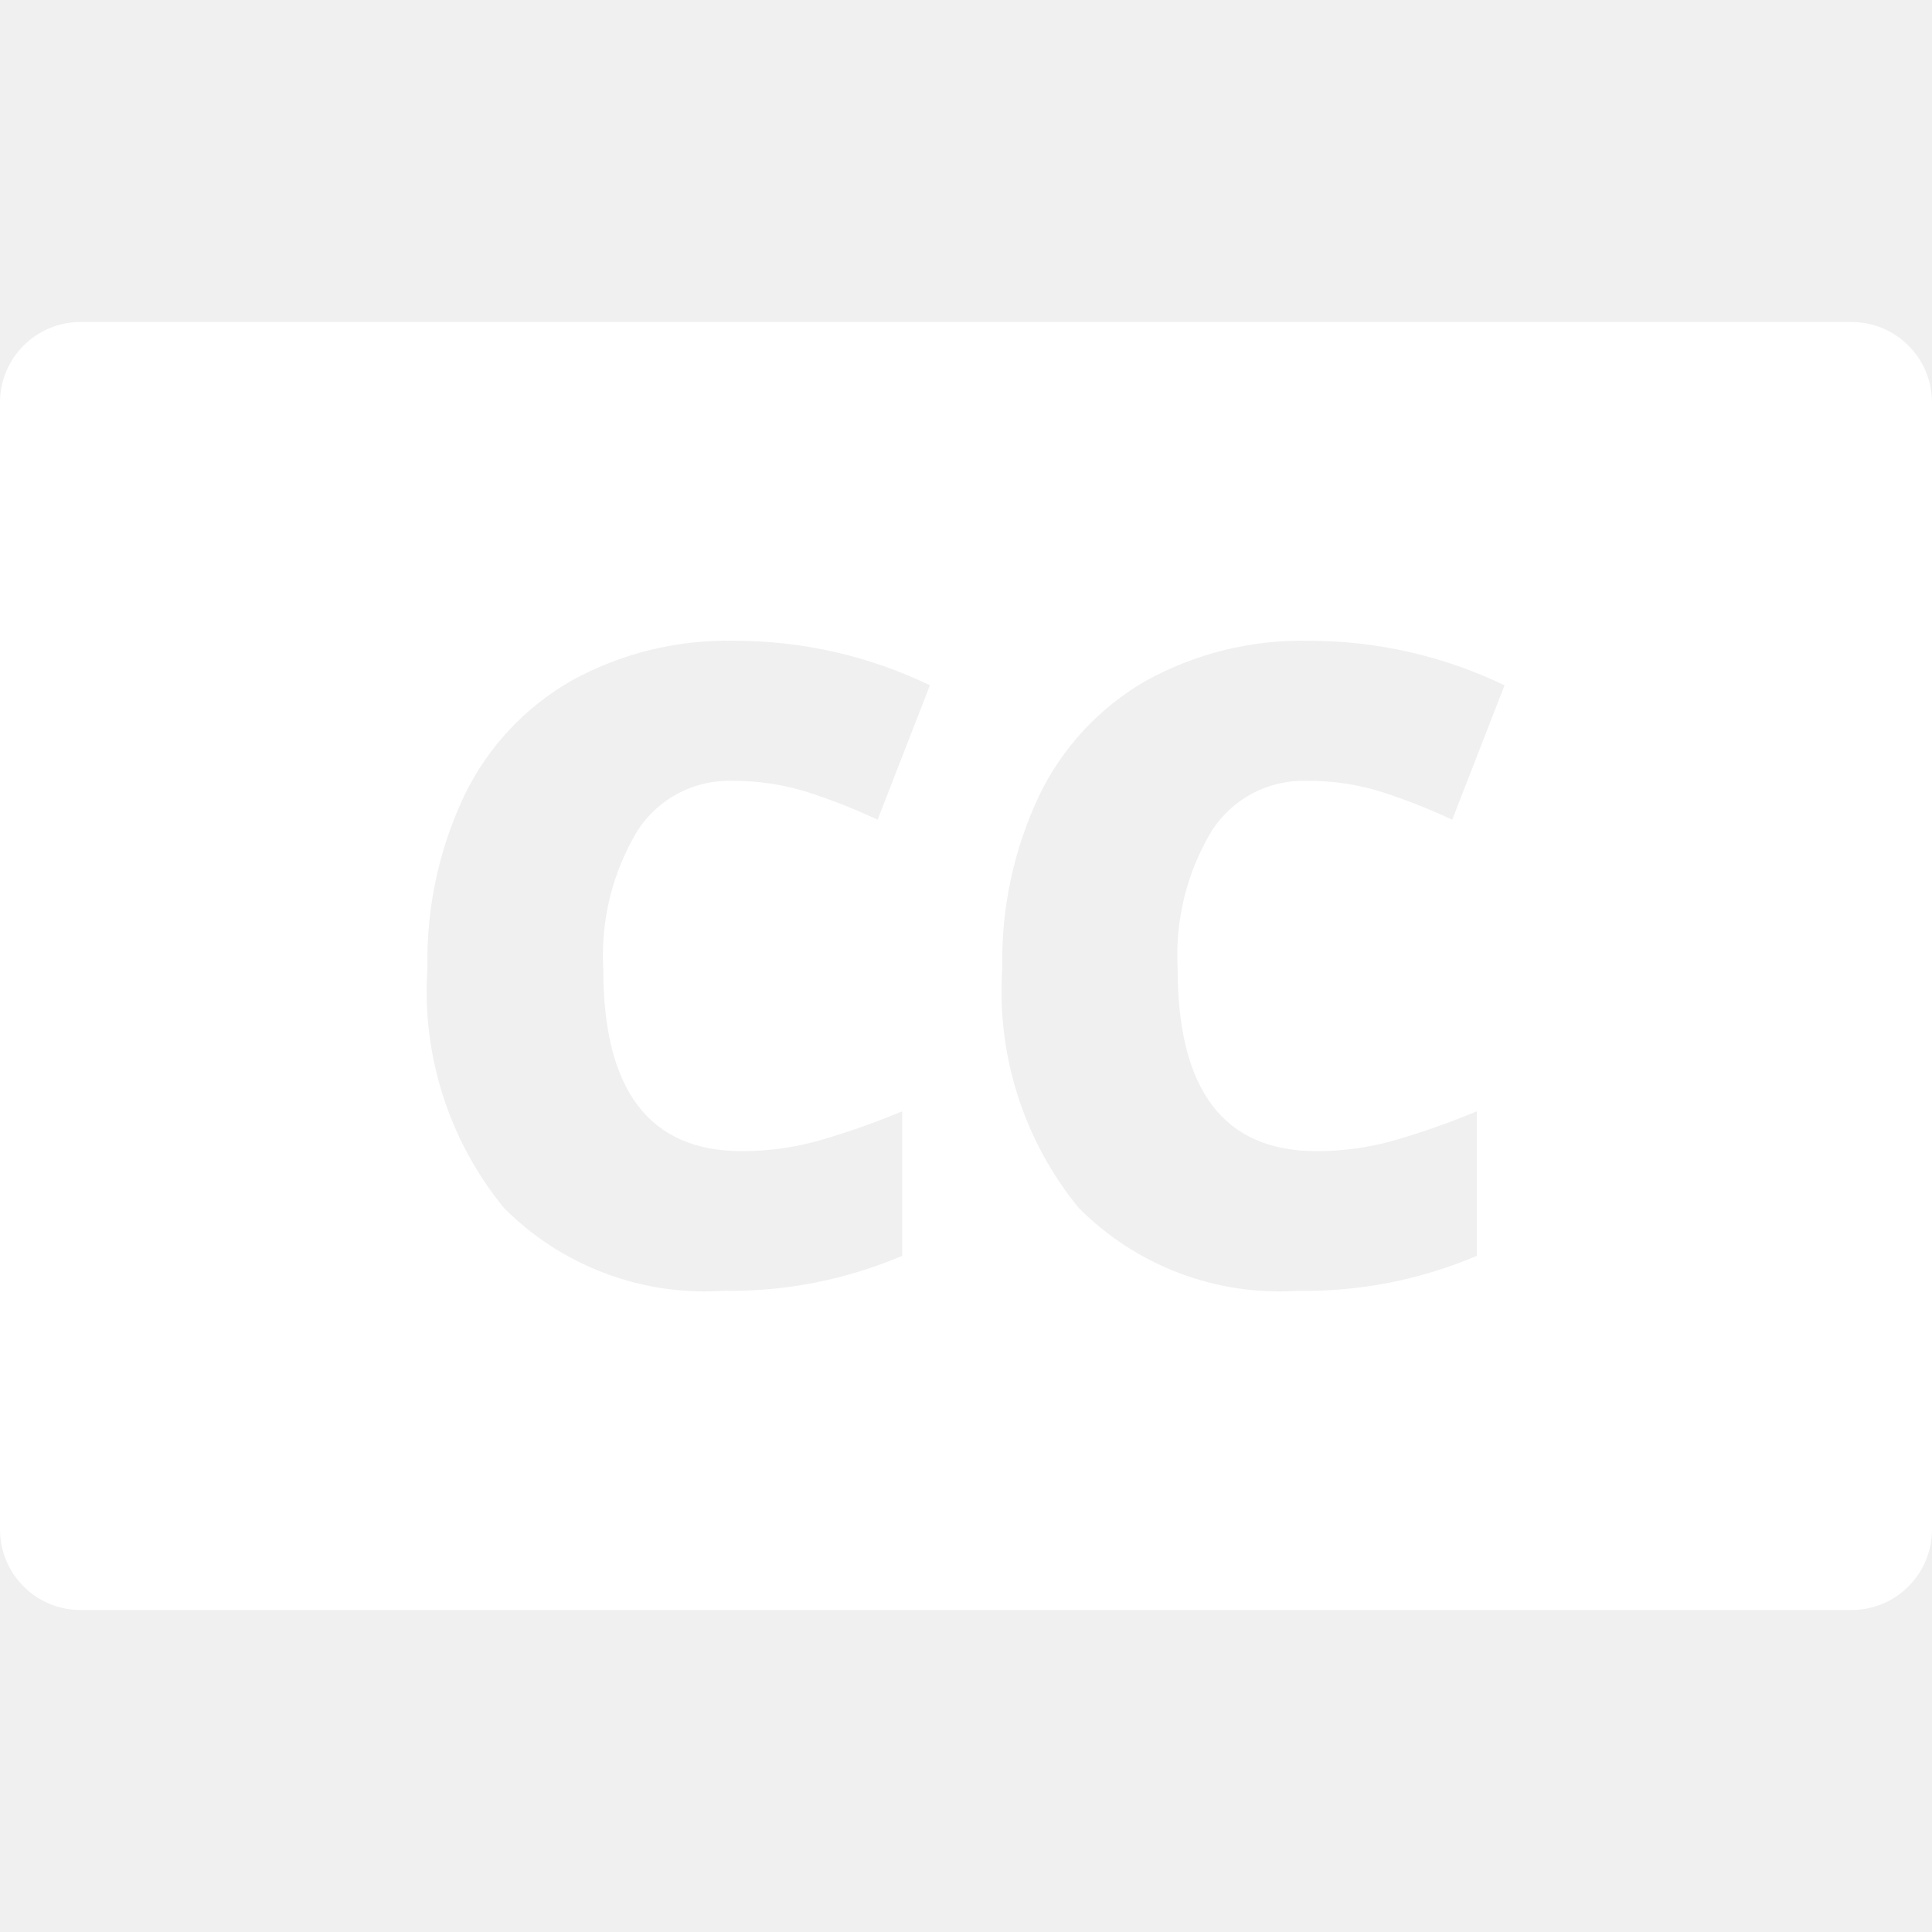
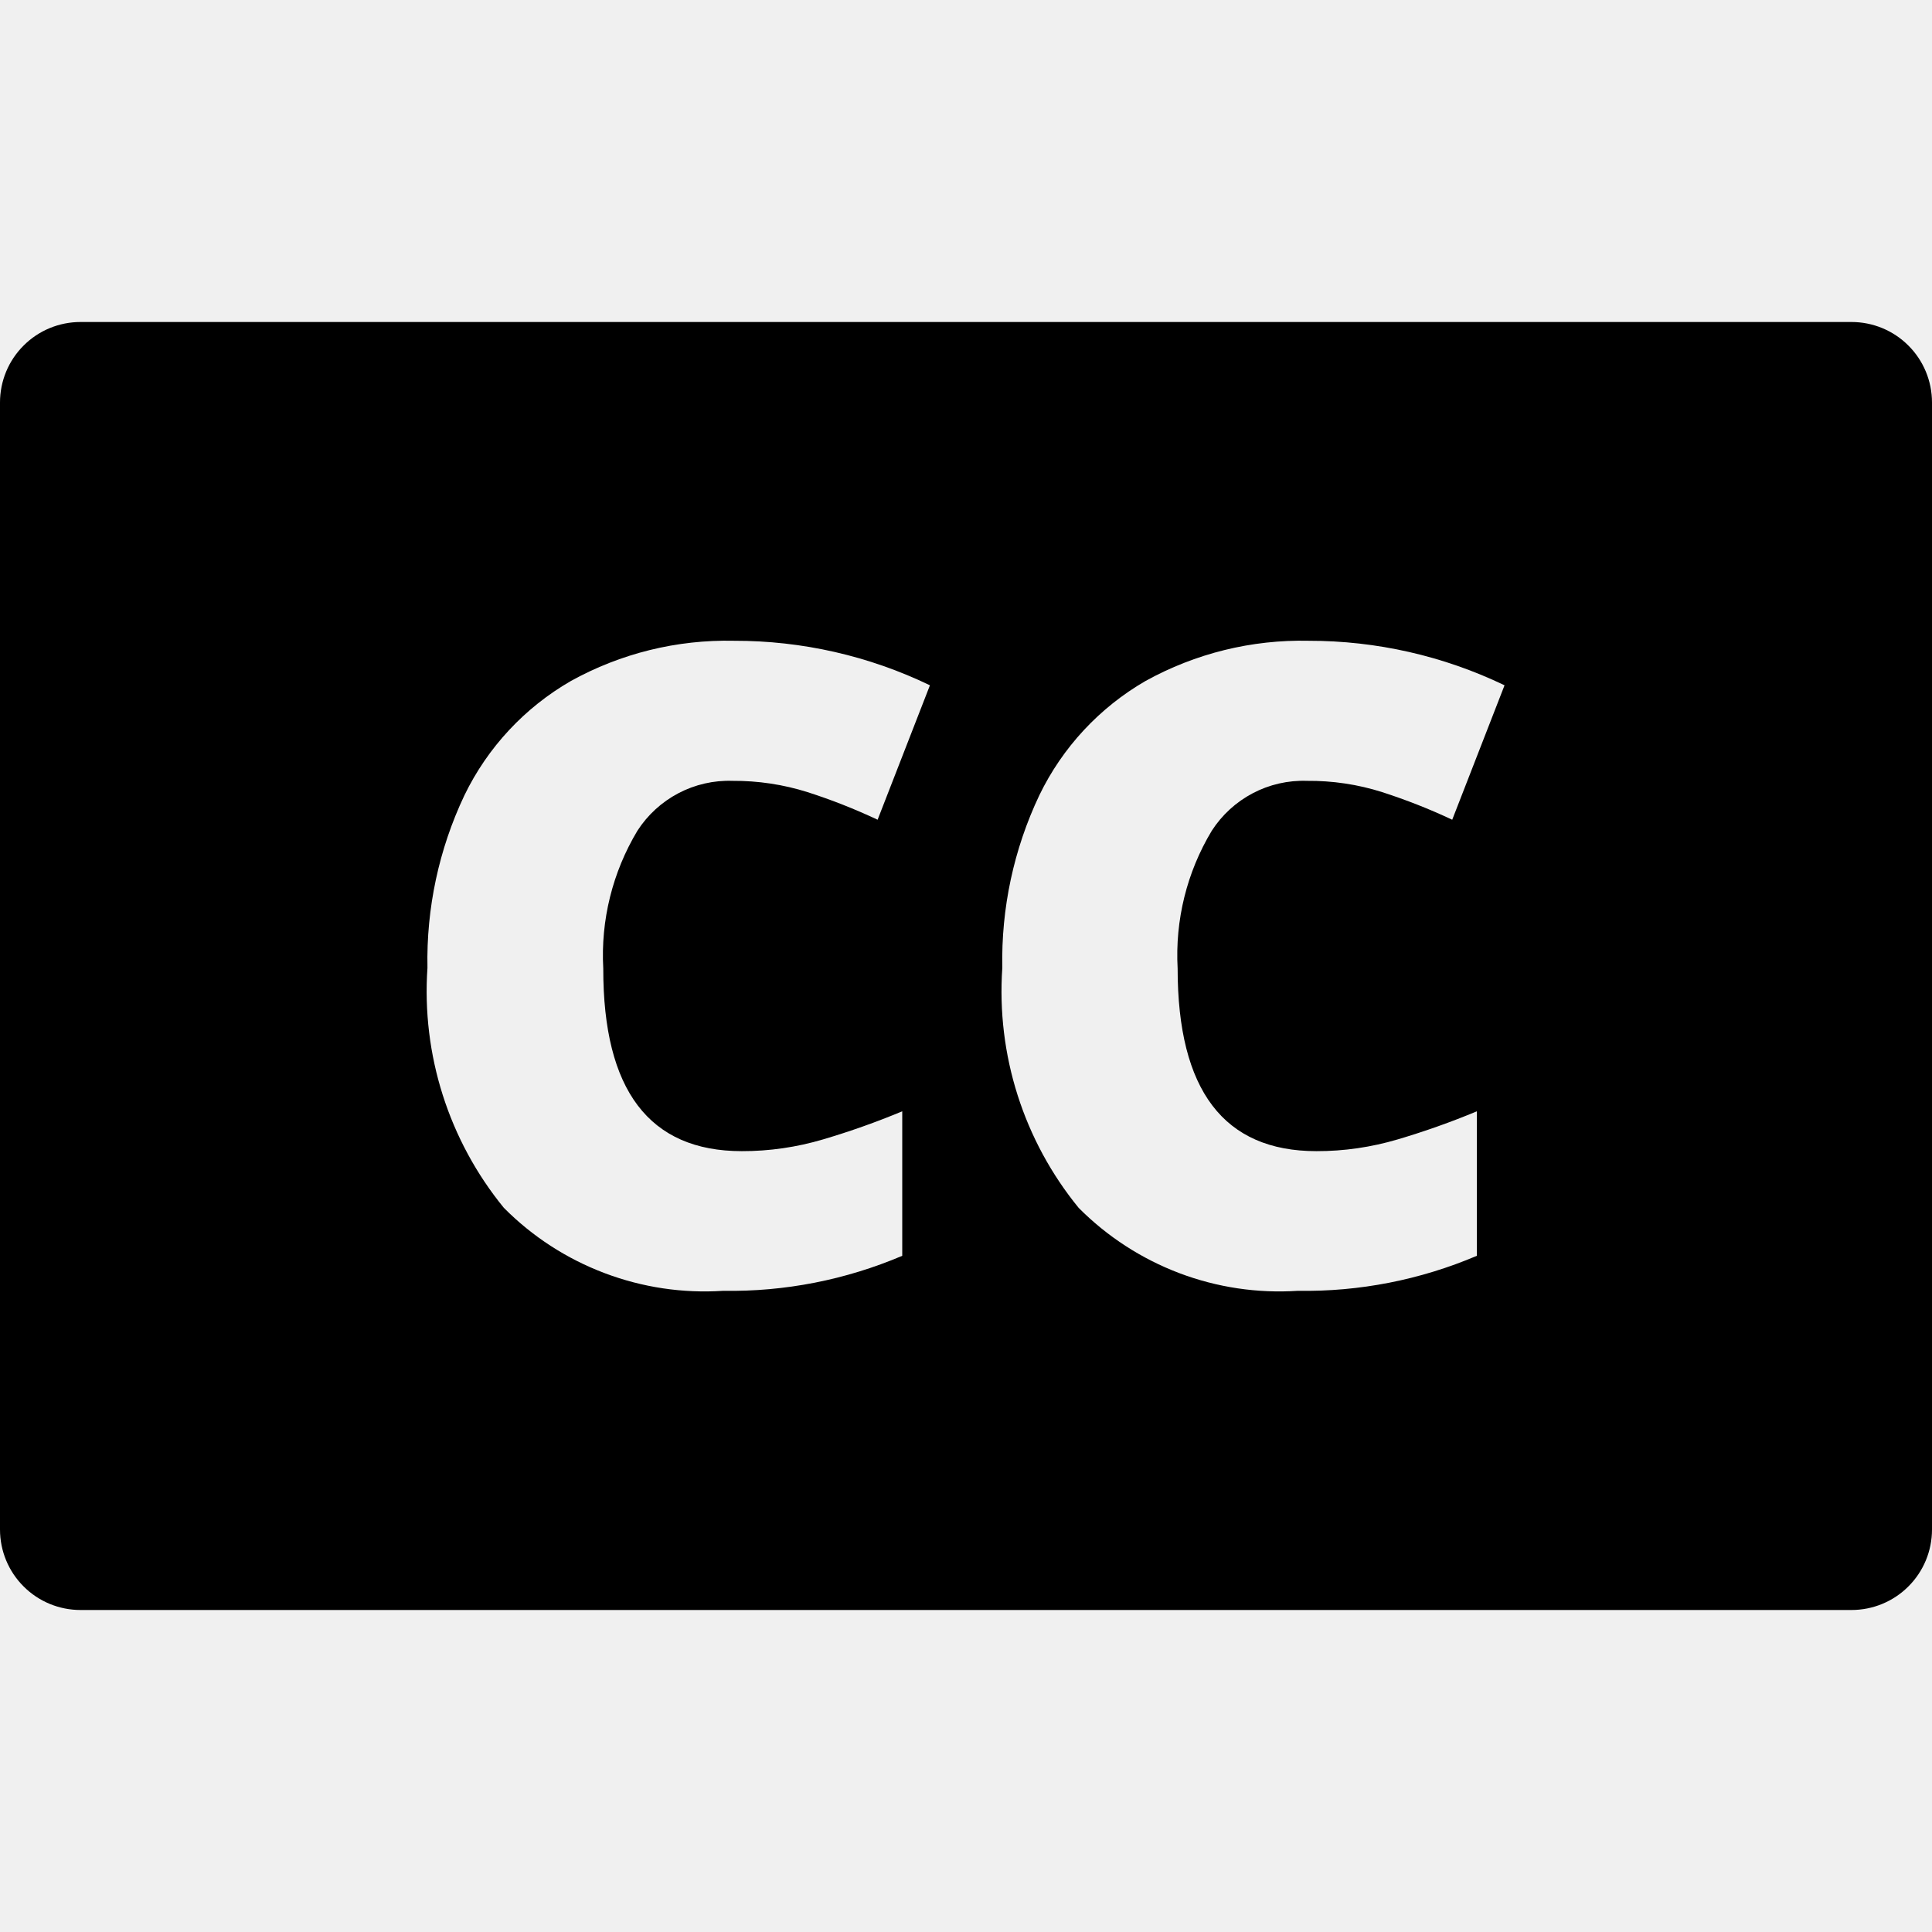
- <svg xmlns="http://www.w3.org/2000/svg" width="24" height="24" viewBox="0 0 24 24" fill="none">
+ <svg xmlns="http://www.w3.org/2000/svg" width="24" height="24" viewBox="0 0 24 24">
  <g clip-path="url(#clip0)">
-     <path d="M23 4H1C0.735 4 0.48 4.105 0.293 4.293C0.105 4.48 0 4.735 0 5L0 19C0 19.265 0.105 19.52 0.293 19.707C0.48 19.895 0.735 20 1 20H23C23.265 20 23.52 19.895 23.707 19.707C23.895 19.52 24 19.265 24 19V5C24 4.735 23.895 4.48 23.707 4.293C23.52 4.105 23.265 4 23 4ZM9.215 14.3C9.557 14.301 9.897 14.251 10.225 14.154C10.559 14.055 10.887 13.939 11.208 13.805V15.6C10.505 15.899 9.748 16.048 8.984 16.035C8.482 16.068 7.98 15.993 7.51 15.815C7.039 15.637 6.613 15.361 6.259 15.004C5.575 14.167 5.236 13.101 5.31 12.023C5.295 11.283 5.452 10.549 5.769 9.88C6.057 9.285 6.518 8.79 7.091 8.46C7.71 8.117 8.41 7.944 9.118 7.96C9.961 7.958 10.793 8.147 11.552 8.513L10.902 10.183C10.619 10.05 10.328 9.935 10.031 9.84C9.73 9.745 9.416 9.698 9.1 9.7C8.866 9.692 8.634 9.745 8.427 9.854C8.22 9.963 8.045 10.123 7.918 10.32C7.609 10.835 7.461 11.431 7.494 12.031C7.492 13.544 8.066 14.3 9.215 14.3ZM16.353 14.3C16.695 14.301 17.035 14.251 17.363 14.154C17.697 14.055 18.025 13.939 18.346 13.805V15.6C17.643 15.899 16.886 16.048 16.122 16.035C15.621 16.068 15.119 15.993 14.649 15.815C14.18 15.637 13.754 15.361 13.4 15.005C12.716 14.168 12.377 13.102 12.451 12.024C12.436 11.284 12.593 10.55 12.91 9.881C13.197 9.286 13.657 8.791 14.229 8.46C14.849 8.117 15.549 7.944 16.257 7.96C17.099 7.959 17.931 8.148 18.69 8.513L18.04 10.183C17.758 10.05 17.467 9.936 17.17 9.84C16.868 9.744 16.552 9.697 16.235 9.7C16.001 9.692 15.769 9.745 15.562 9.854C15.355 9.963 15.18 10.123 15.053 10.32C14.743 10.835 14.596 11.431 14.629 12.031C14.629 13.544 15.204 14.3 16.353 14.3Z" fill="white" />
+     <path d="M23 4H1C0.735 4 0.48 4.105 0.293 4.293C0.105 4.48 0 4.735 0 5L0 19C0 19.265 0.105 19.52 0.293 19.707C0.48 19.895 0.735 20 1 20H23C23.265 20 23.52 19.895 23.707 19.707C23.895 19.52 24 19.265 24 19V5C24 4.735 23.895 4.48 23.707 4.293C23.52 4.105 23.265 4 23 4ZM9.215 14.3C9.557 14.301 9.897 14.251 10.225 14.154C10.559 14.055 10.887 13.939 11.208 13.805V15.6C10.505 15.899 9.748 16.048 8.984 16.035C8.482 16.068 7.98 15.993 7.51 15.815C7.039 15.637 6.613 15.361 6.259 15.004C5.575 14.167 5.236 13.101 5.31 12.023C5.295 11.283 5.452 10.549 5.769 9.88C6.057 9.285 6.518 8.79 7.091 8.46C7.71 8.117 8.41 7.944 9.118 7.96C9.961 7.958 10.793 8.147 11.552 8.513L10.902 10.183C10.619 10.05 10.328 9.935 10.031 9.84C9.73 9.745 9.416 9.698 9.1 9.7C8.866 9.692 8.634 9.745 8.427 9.854C8.22 9.963 8.045 10.123 7.918 10.32C7.609 10.835 7.461 11.431 7.494 12.031C7.492 13.544 8.066 14.3 9.215 14.3ZM16.353 14.3C16.695 14.301 17.035 14.251 17.363 14.154C17.697 14.055 18.025 13.939 18.346 13.805V15.6C17.643 15.899 16.886 16.048 16.122 16.035C15.621 16.068 15.119 15.993 14.649 15.815C14.18 15.637 13.754 15.361 13.4 15.005C12.716 14.168 12.377 13.102 12.451 12.024C12.436 11.284 12.593 10.55 12.91 9.881C13.197 9.286 13.657 8.791 14.229 8.46C14.849 8.117 15.549 7.944 16.257 7.96C17.099 7.959 17.931 8.148 18.69 8.513L18.04 10.183C17.758 10.05 17.467 9.936 17.17 9.84C16.868 9.744 16.552 9.697 16.235 9.7C16.001 9.692 15.769 9.745 15.562 9.854C15.355 9.963 15.18 10.123 15.053 10.32C14.743 10.835 14.596 11.431 14.629 12.031C14.629 13.544 15.204 14.3 16.353 14.3Z" />
  </g>
  <defs>
    <clipPath id="clip0">
-       <rect width="24" height="24" fill="white" />
+       <rect width="24" height="24" />
    </clipPath>
  </defs>
</svg>
